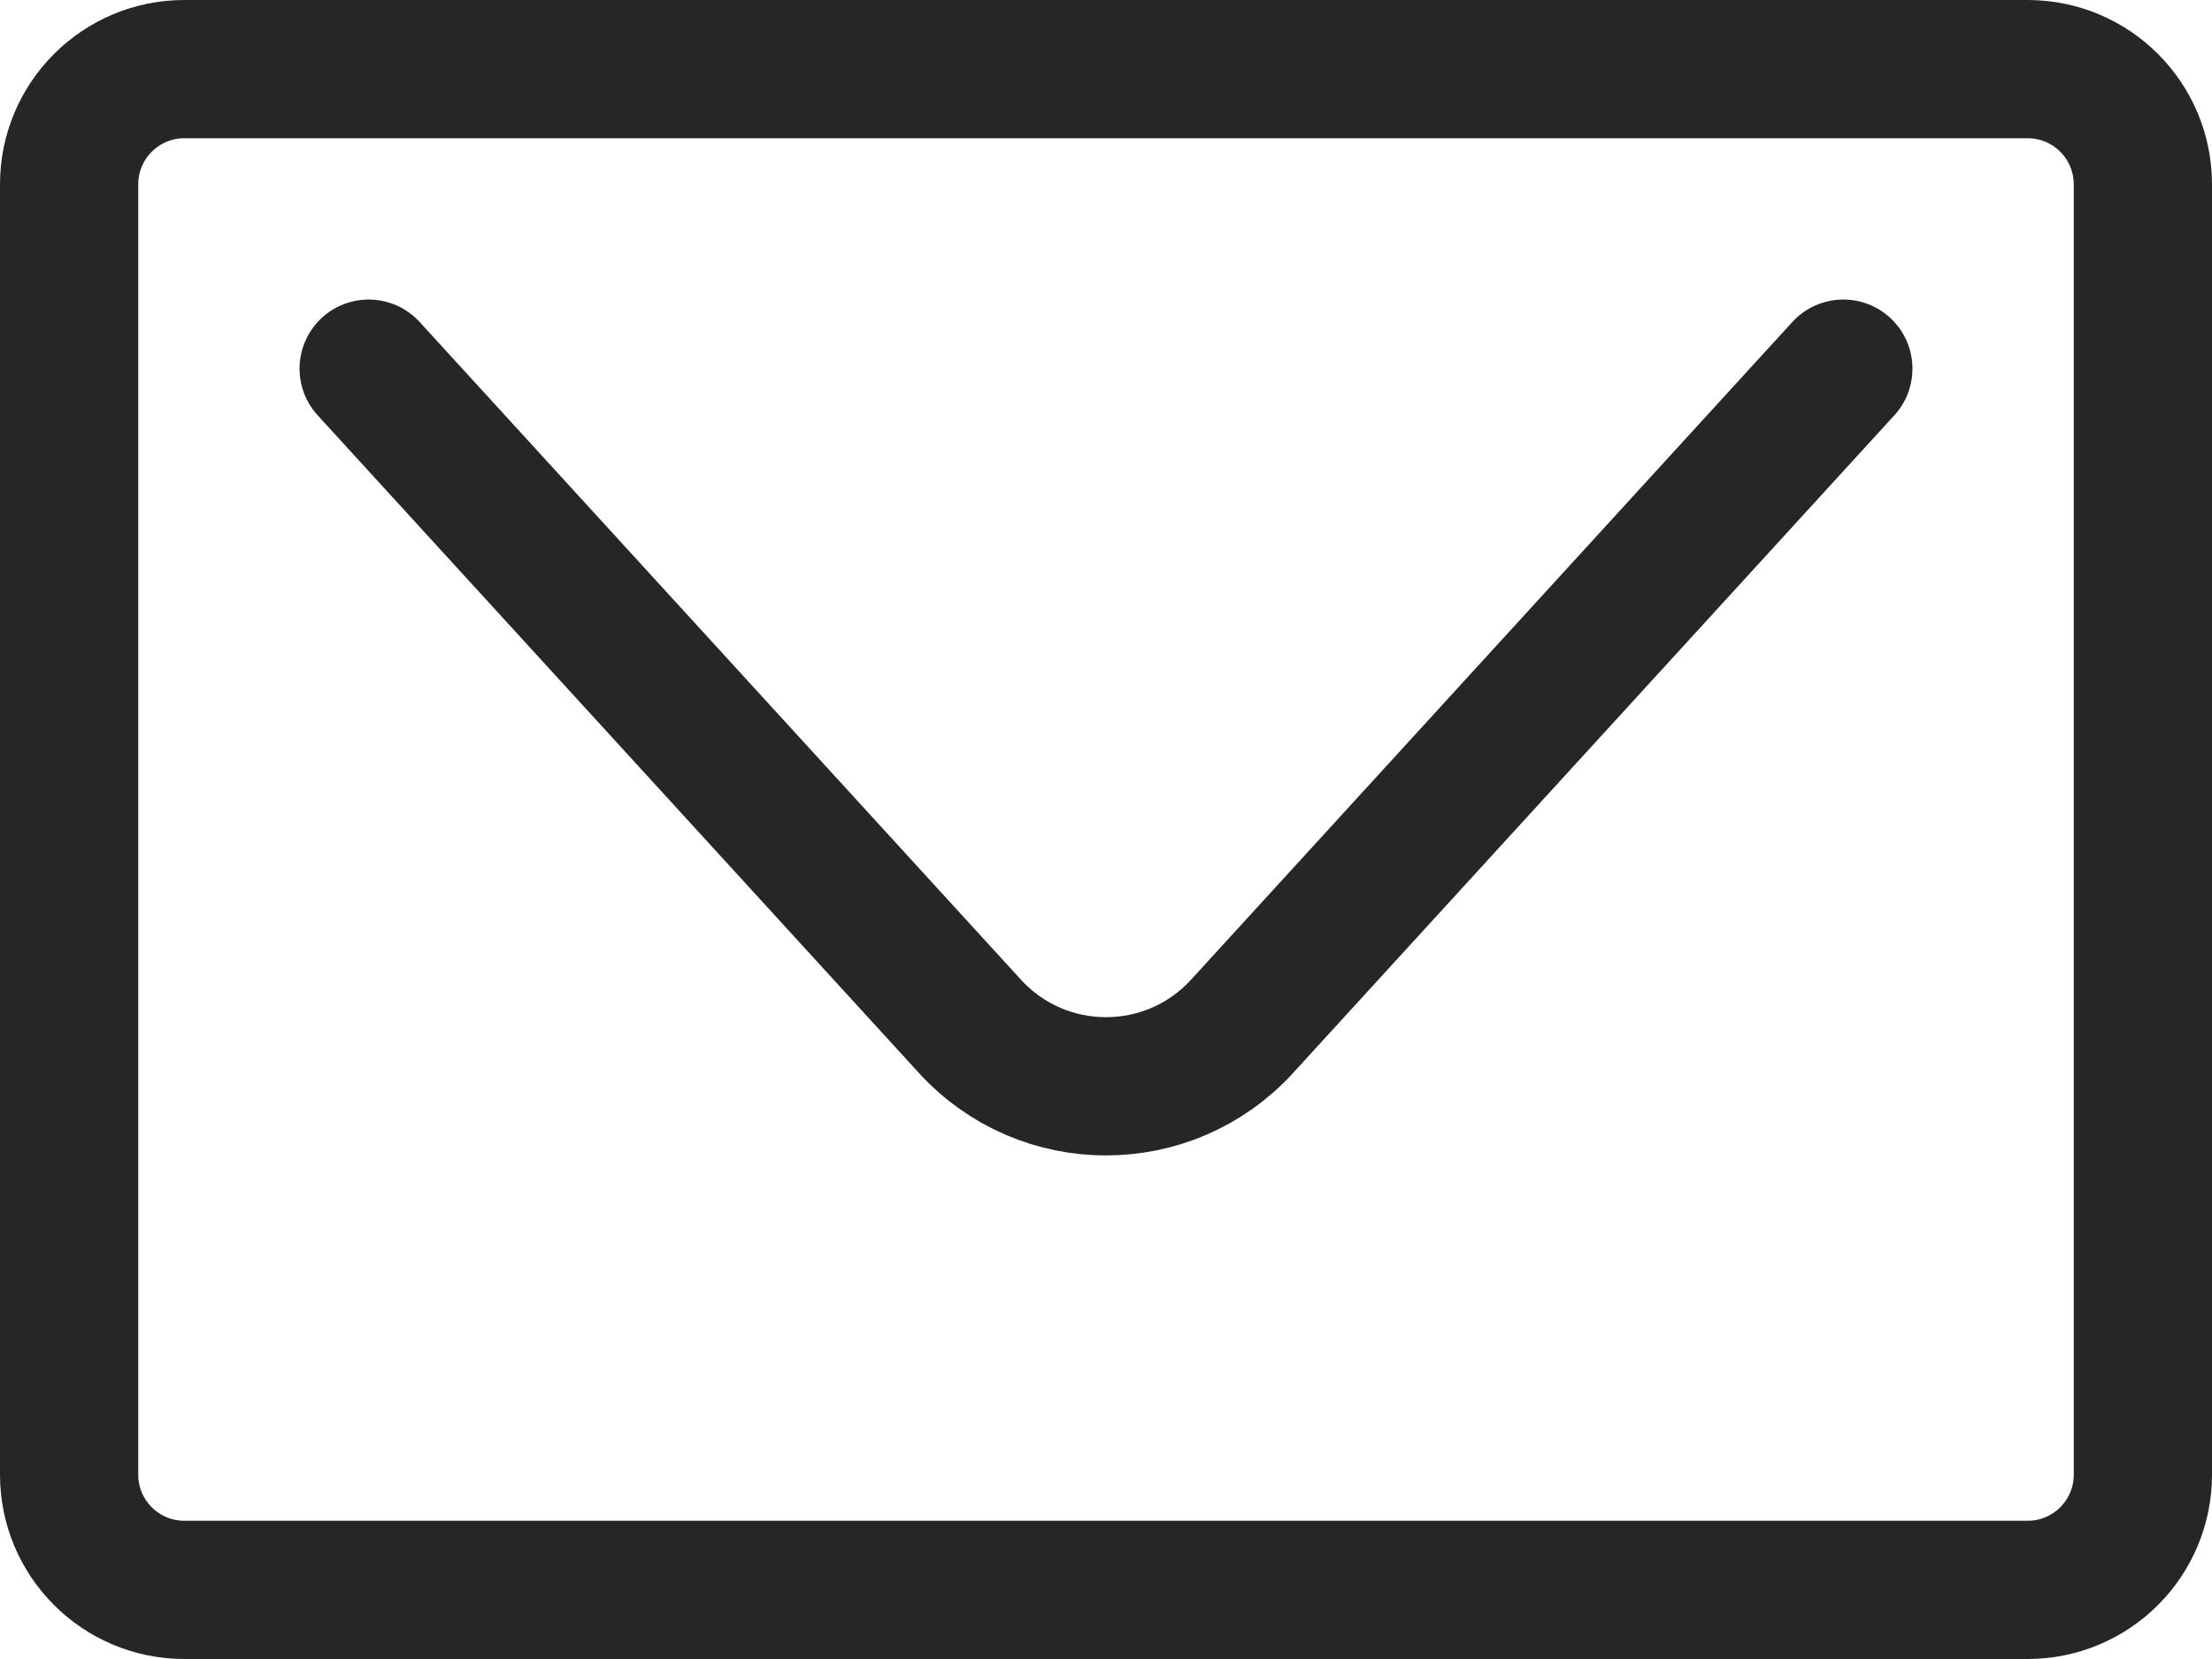
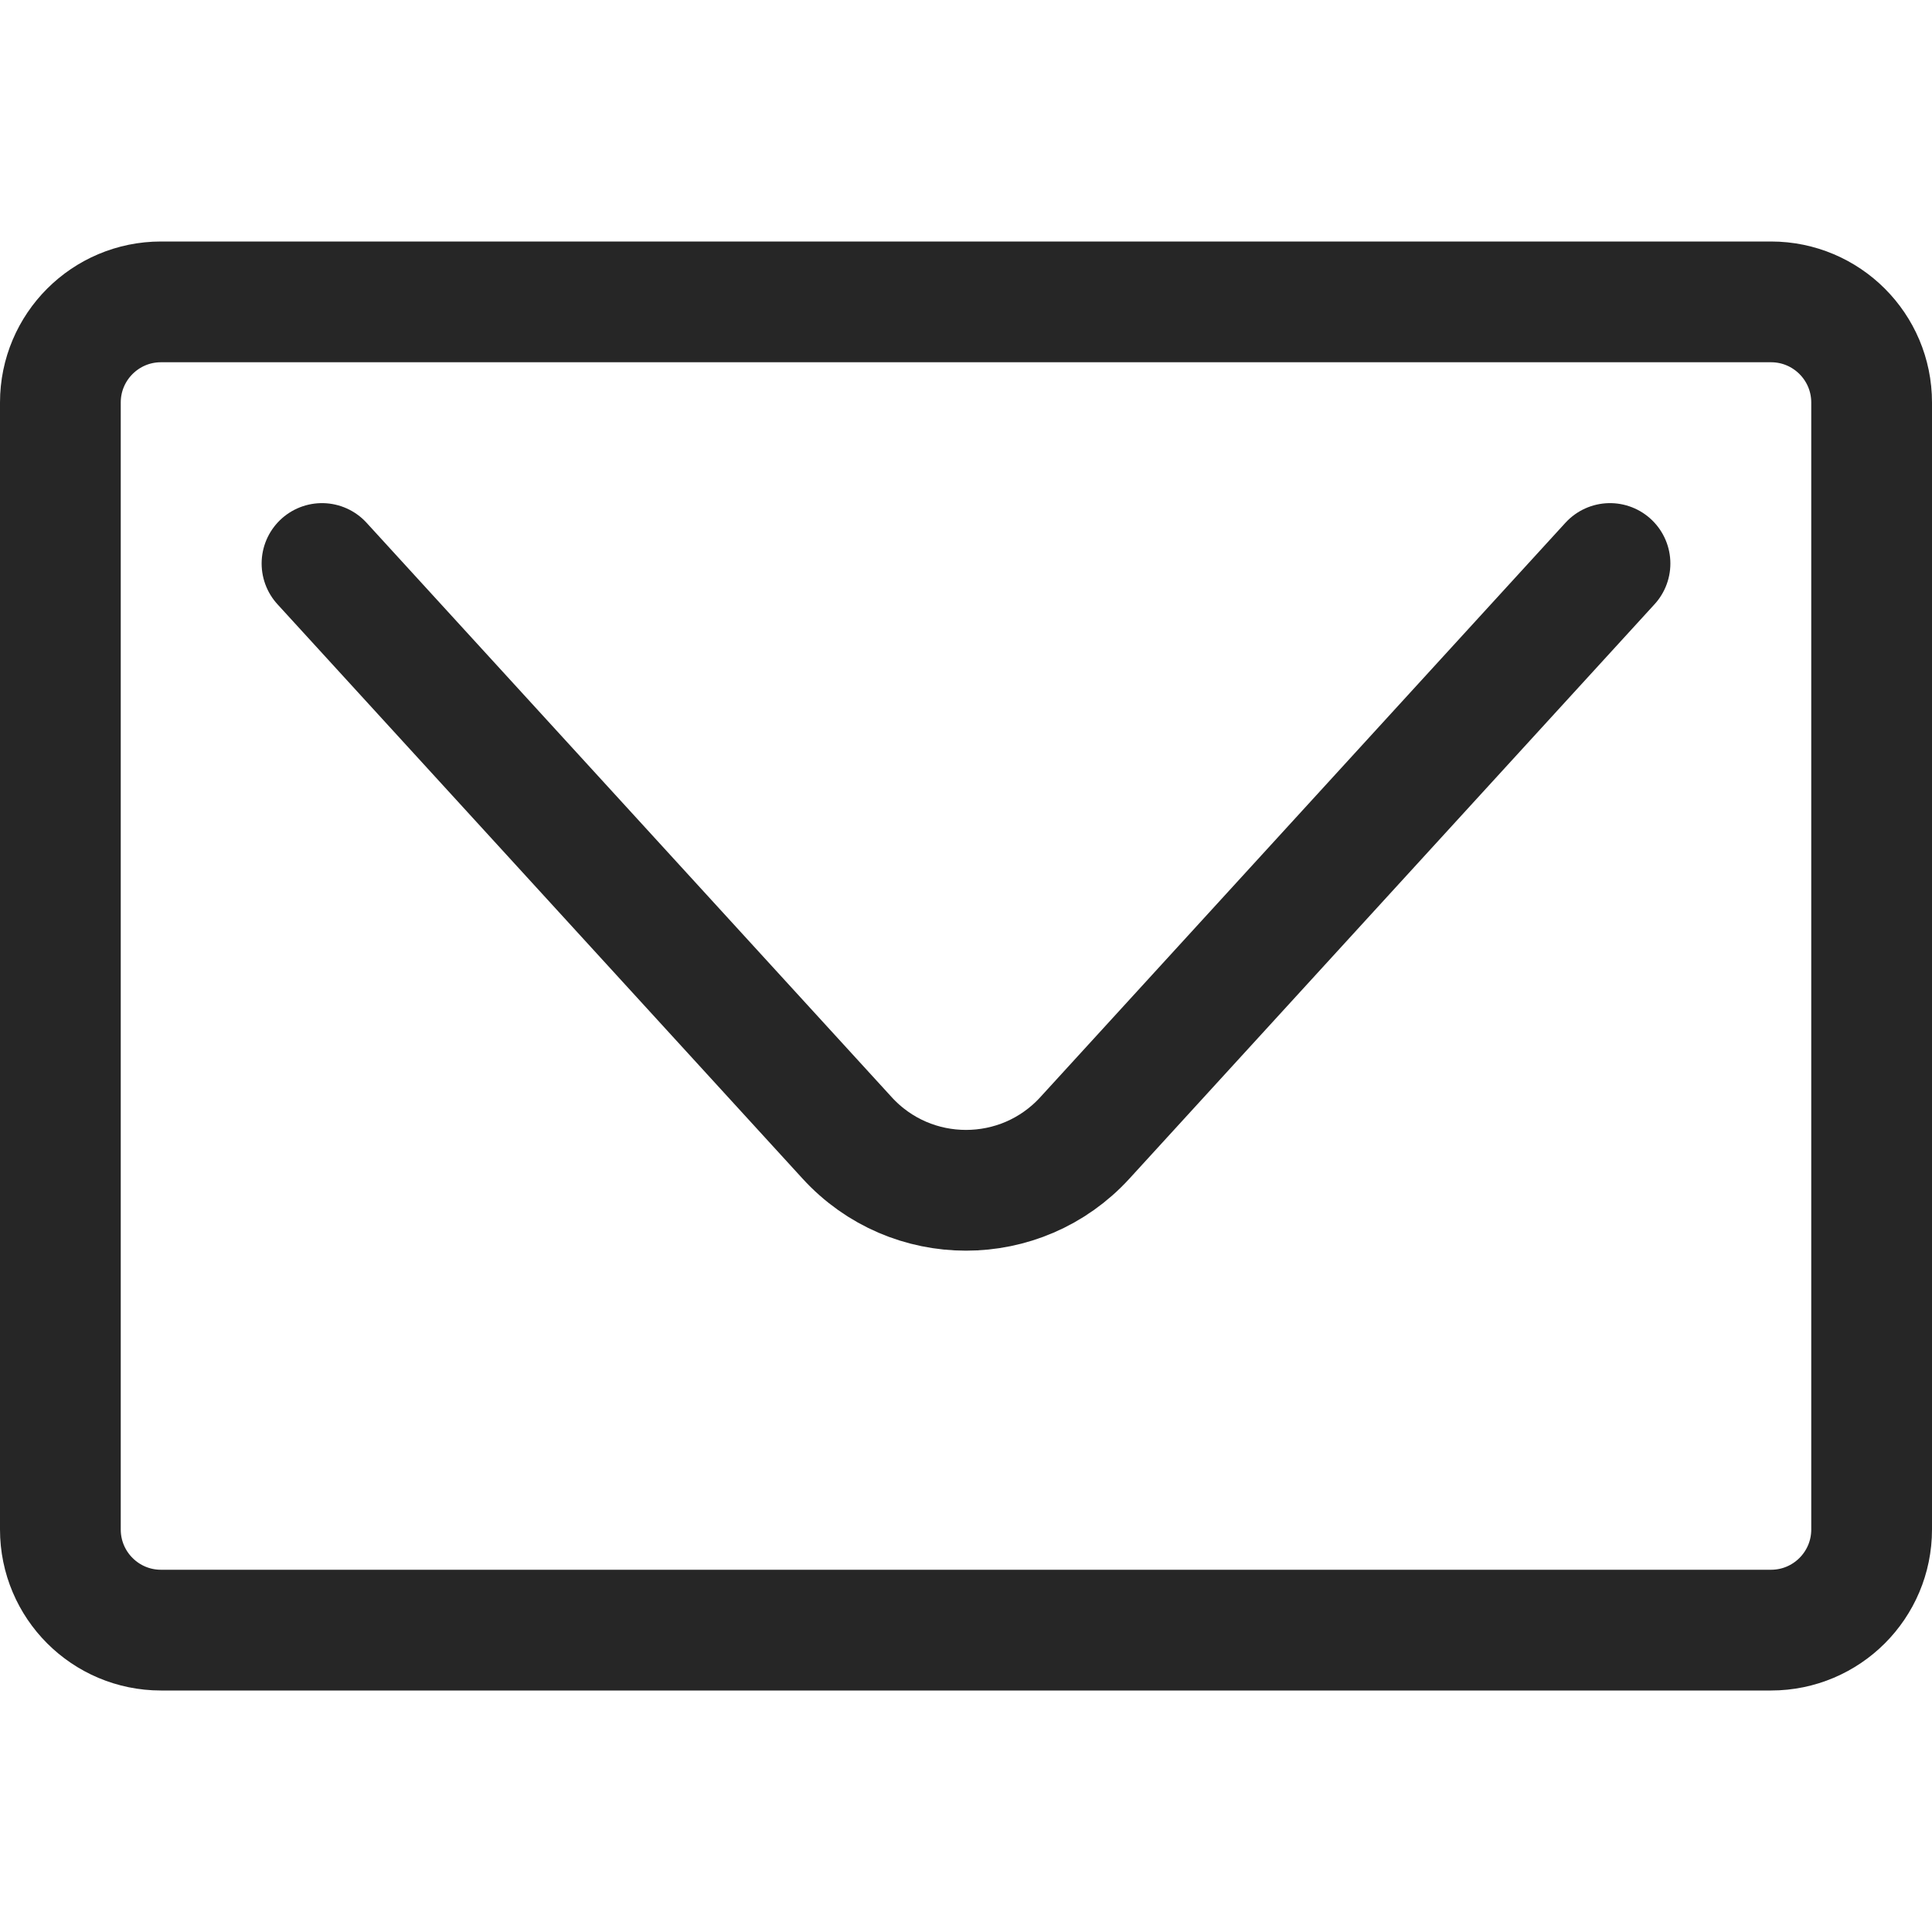
- <svg xmlns="http://www.w3.org/2000/svg" width="24" height="18" viewBox="0 0 24 18" fill="none">
-   <rect x="0.75" y="0.75" width="22.5" height="16.5" rx="1.25" stroke="black" stroke-opacity="0.851" stroke-width="1.5" />
-   <path d="M4 4L10.524 11.136C11.317 12.003 12.683 12.003 13.476 11.136L20 4" stroke="black" stroke-opacity="0.851" stroke-width="1.5" stroke-linecap="round" stroke-linejoin="round" />
+ <svg xmlns="http://www.w3.org/2000/svg" width="24" height="24" viewBox="0 0 24 24" fill="none">
+   <rect x="0.75" y="3.75" width="22.5" height="16.5" rx="1.25" stroke="black" stroke-opacity="0.851" stroke-width="1.5" />
+   <path d="M4 7L10.524 14.136C11.317 15.003 12.683 15.003 13.476 14.136L20 7" stroke="black" stroke-opacity="0.851" stroke-width="1.5" stroke-linecap="round" stroke-linejoin="round" />
</svg>
